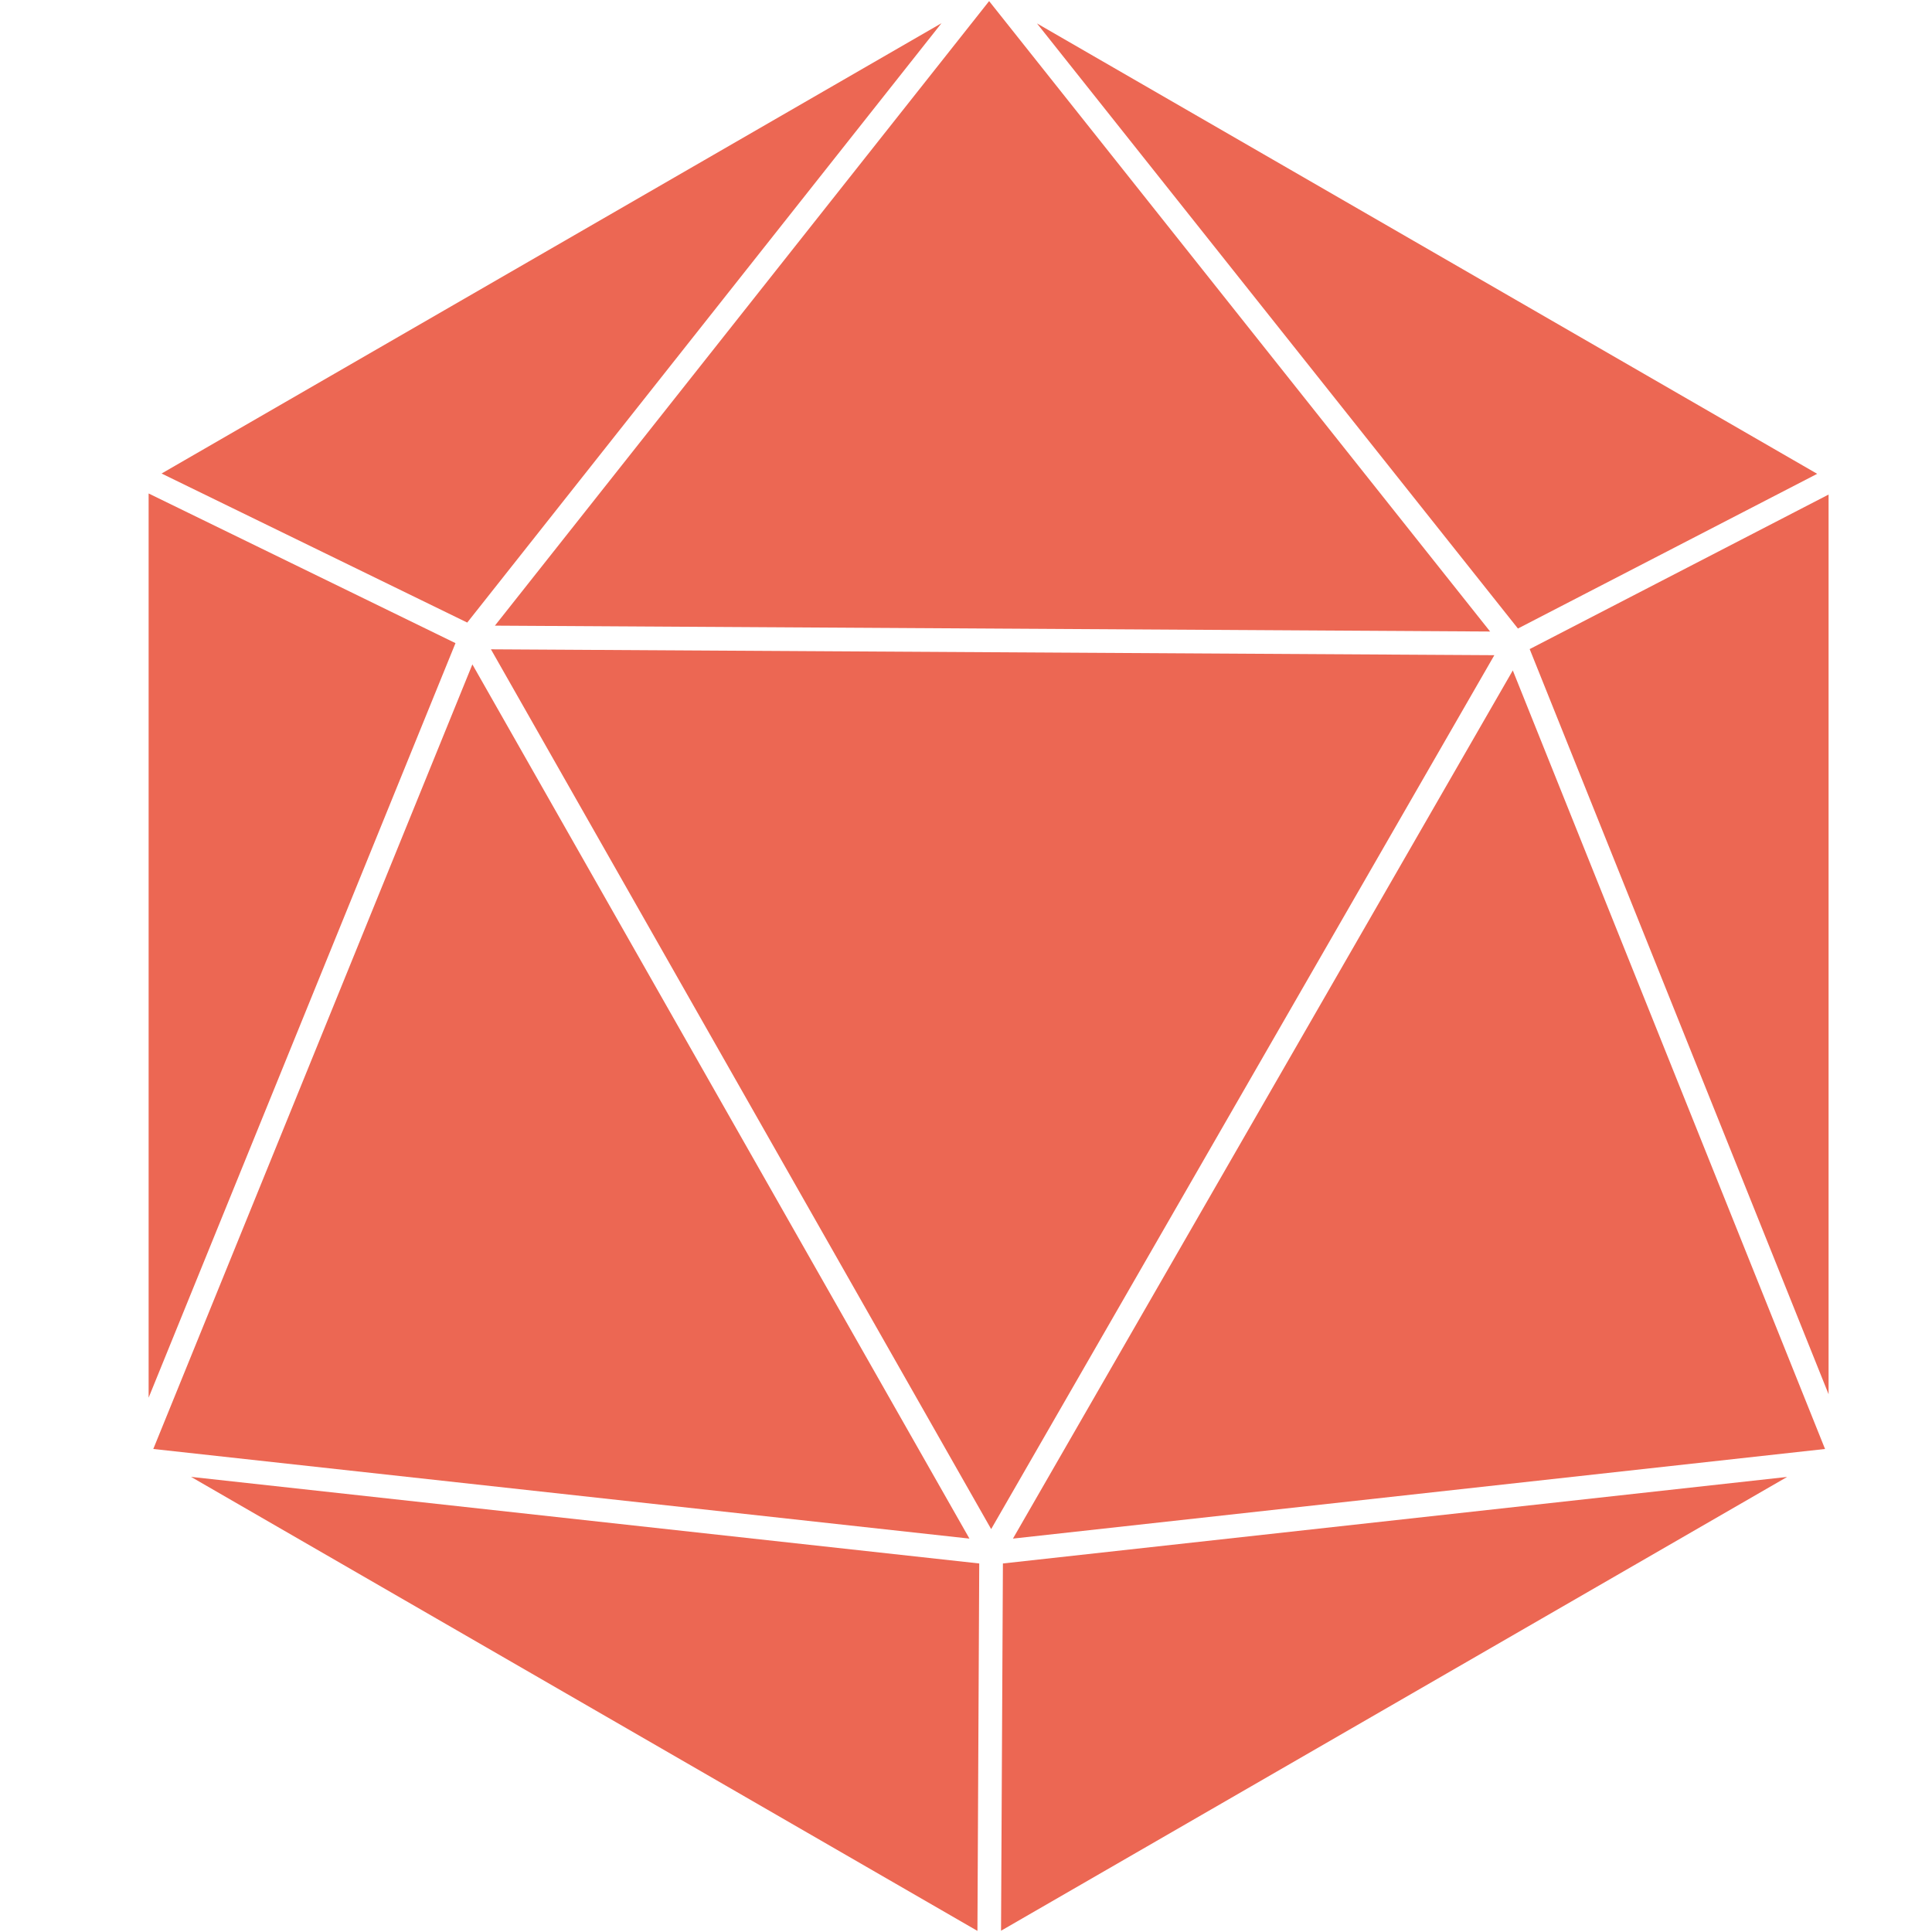
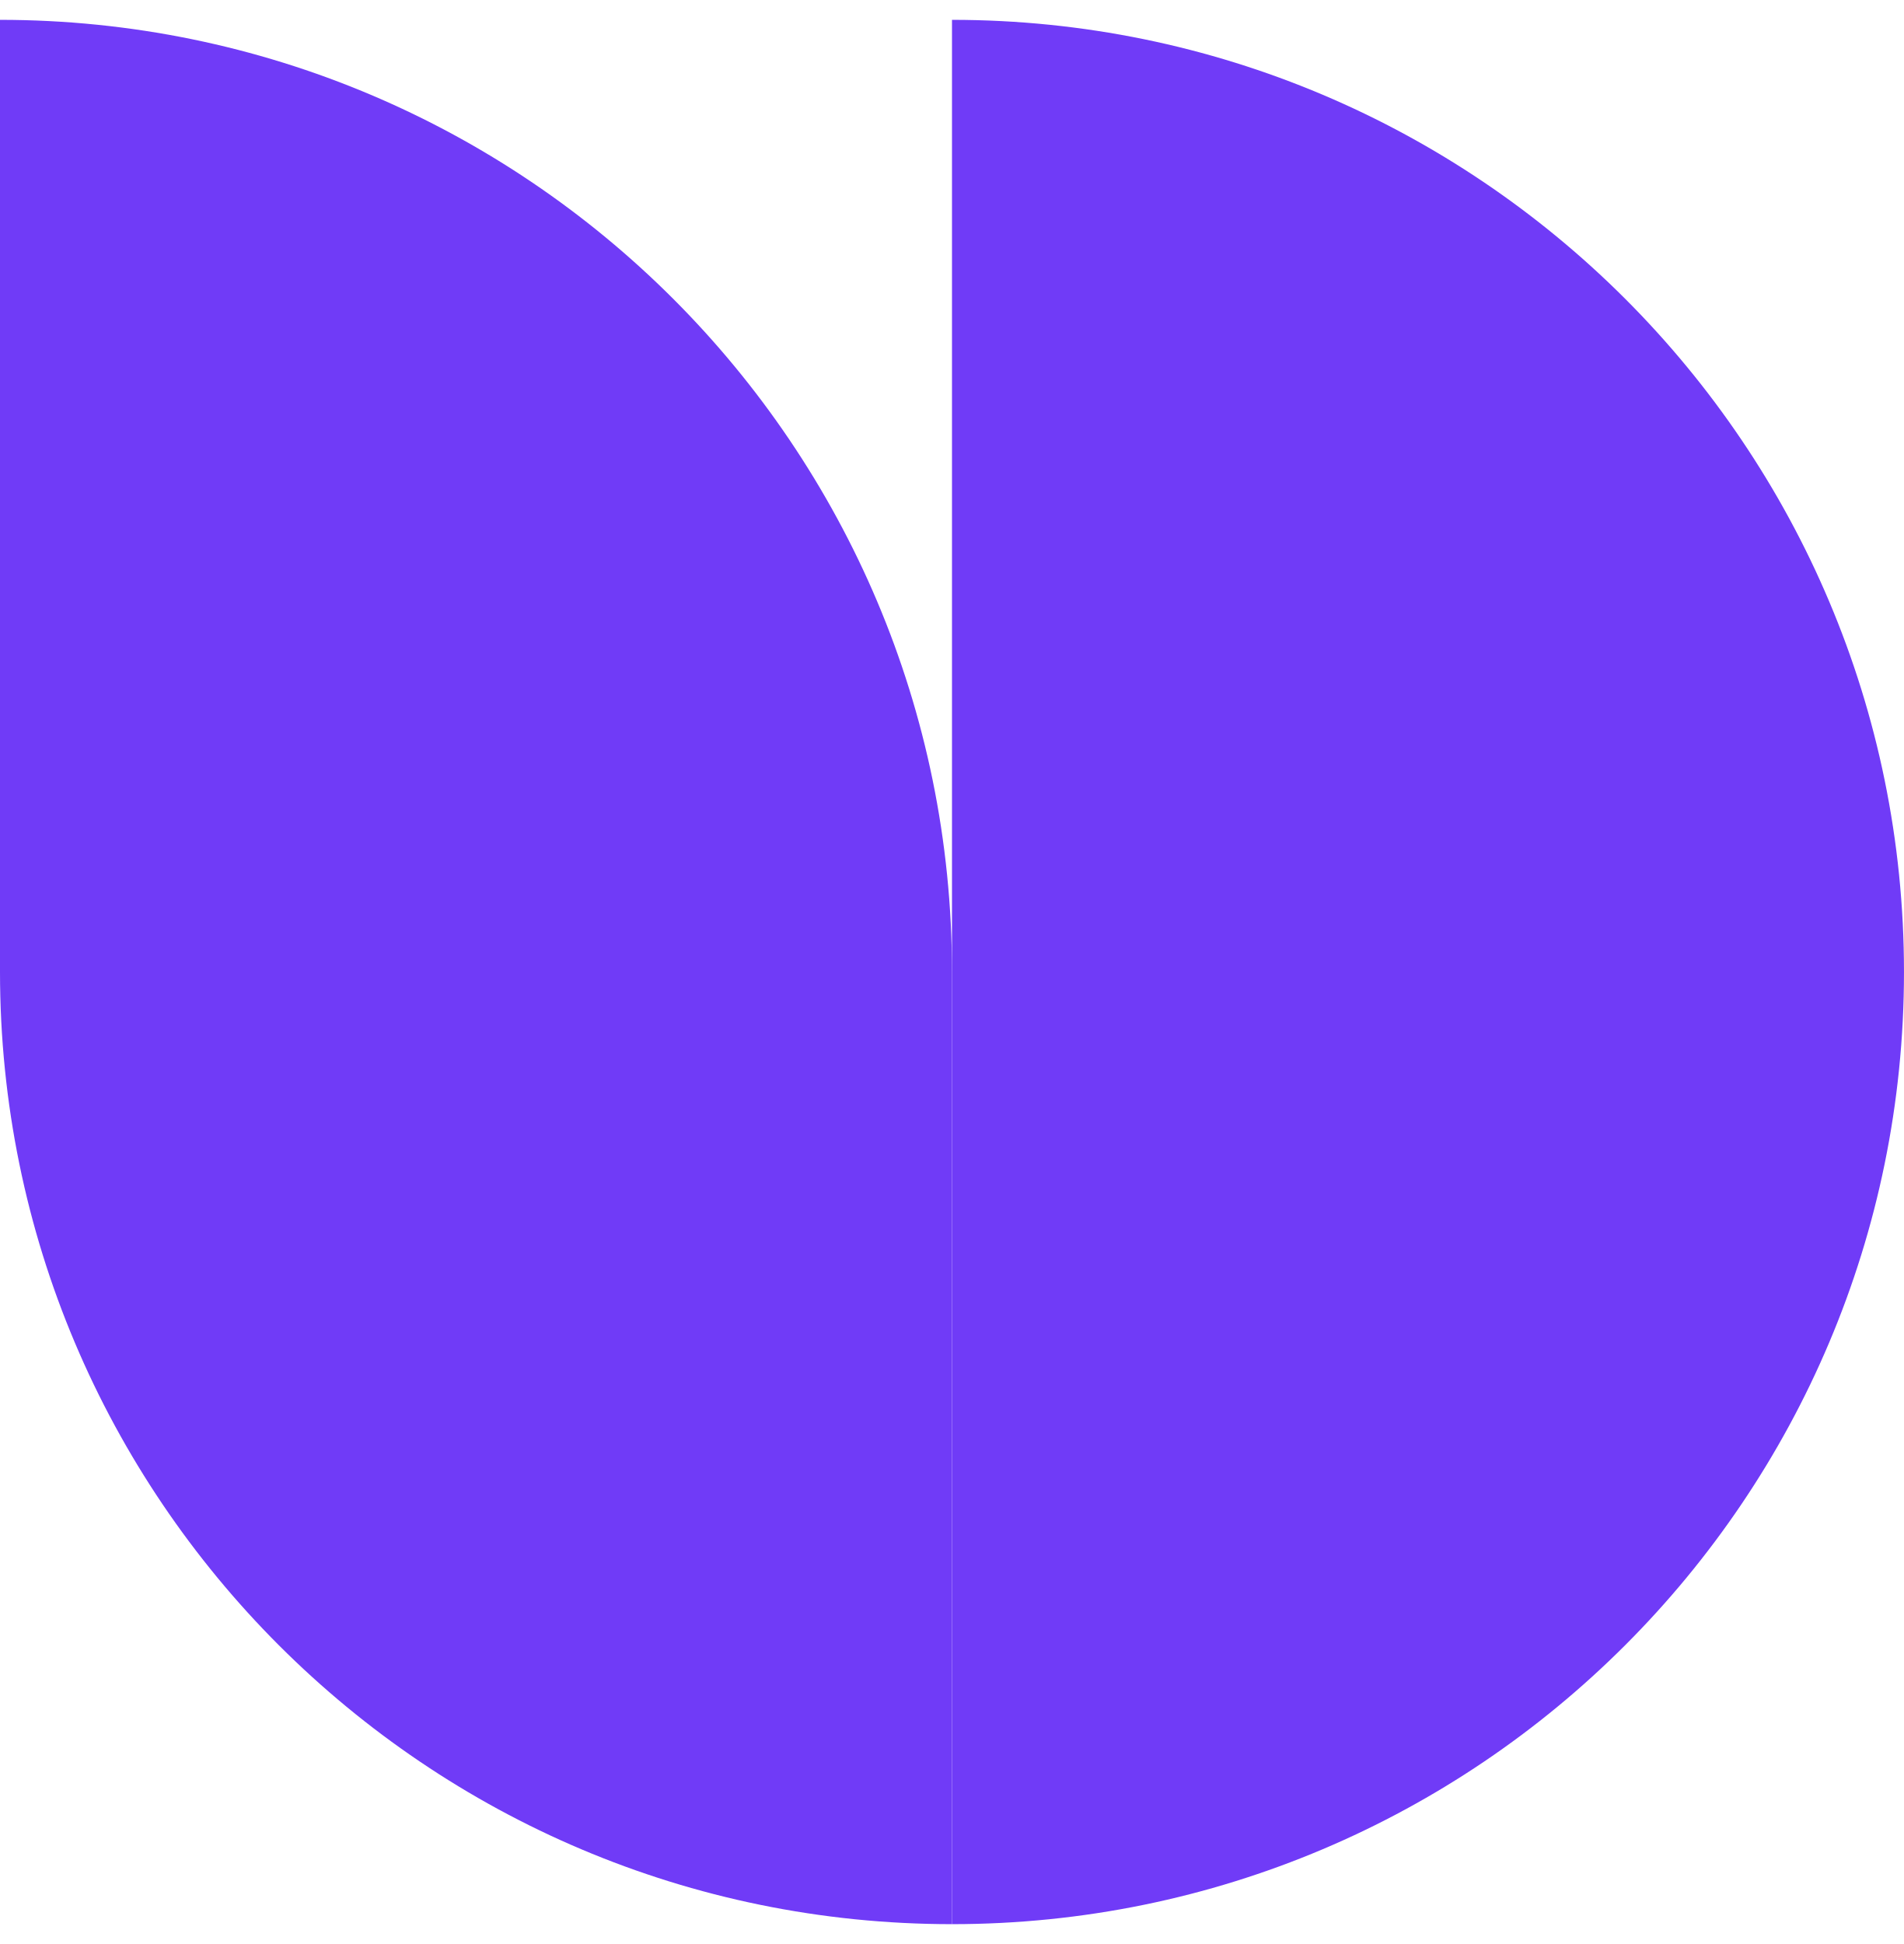
- <svg xmlns="http://www.w3.org/2000/svg" width="500" zoomAndPan="magnify" viewBox="0 0 375 375" height="500" preserveAspectRatio="xMidYMid meet" version="1.0">
-   <defs>
-     <clipPath id="cb78c1facb">
-       <path d="M 296 95 L 354.926 95 L 354.926 272 L 296 272 Z M 296 95 " clip-rule="nonzero" />
-     </clipPath>
-     <clipPath id="a293203cb4">
-       <path d="M 28.848 95 L 89 95 L 89 272 L 28.848 272 Z M 28.848 95 " clip-rule="nonzero" />
-     </clipPath>
-     <clipPath id="e3ce46087c">
-       <path d="M 196 130 L 354.926 130 L 354.926 299 L 196 299 Z M 196 130 " clip-rule="nonzero" />
-     </clipPath>
-   </defs>
-   <path fill="#ec6753" d="M 294.629 121.996 L 201.277 4.547 L 352.715 91.969 Z M 294.629 121.996 " fill-opacity="1" fill-rule="nonzero" />
-   <path fill="#ec6753" d="M 194.301 374.754 L 194.664 303.469 L 346.879 286.672 Z M 194.301 374.754 " fill-opacity="1" fill-rule="nonzero" />
-   <g clip-path="url(#cb78c1facb)">
-     <path fill="#ec6753" d="M 355.203 271.309 L 296.91 125.988 L 355.203 95.848 Z M 355.203 271.309 " fill-opacity="1" fill-rule="nonzero" />
-   </g>
-   <path fill="#ec6753" d="M 190.07 303.469 L 189.719 374.785 L 37.082 286.66 Z M 190.07 303.469 " fill-opacity="1" fill-rule="nonzero" />
-   <path fill="#ec6753" d="M 90.691 120.84 L 31.363 91.91 L 182.742 4.504 Z M 90.691 120.84 " fill-opacity="1" fill-rule="nonzero" />
-   <g clip-path="url(#a293203cb4)">
-     <path fill="#ec6753" d="M 28.773 95.746 L 88.41 124.832 L 28.773 271.473 Z M 28.773 95.746 " fill-opacity="1" fill-rule="nonzero" />
-   </g>
-   <path fill="#ec6753" d="M 95.289 126.031 L 290.051 127.172 L 192.383 296.797 Z M 95.289 126.031 " fill-opacity="1" fill-rule="nonzero" />
-   <path fill="#ec6753" d="M 289.23 122.578 L 96.062 121.438 L 191.988 0.215 Z M 289.23 122.578 " fill-opacity="1" fill-rule="nonzero" />
-   <path fill="#ec6753" d="M 91.688 128.957 L 188.168 298.641 L 29.754 281.246 Z M 91.688 128.957 " fill-opacity="1" fill-rule="nonzero" />
-   <g clip-path="url(#e3ce46087c)">
-     <path fill="#ec6753" d="M 293.633 130.129 L 354.238 281.246 L 196.613 298.641 Z M 293.633 130.129 " fill-opacity="1" fill-rule="nonzero" />
-   </g>
+ <svg xmlns="http://www.w3.org/2000/svg" width="48" height="49" viewBox="0 0 48 49" fill="none">
+   <path d="M24 48.5C10.747 48.5 0 37.753 0 24.5H24V48.5Z" fill="#703BF7" />
+   <path d="M0 0.5C13.253 0.5 24 11.247 24 24.5H0V0.5Z" fill="#703BF7" />
+   <path d="M24 48.5C37.253 48.5 48 37.753 48 24.5H24V48.5Z" fill="#703BF7" />
+   <path d="M48 24.5C48 11.247 37.253 0.5 24 0.5V24.5H48Z" fill="#703BF7" />
</svg>
